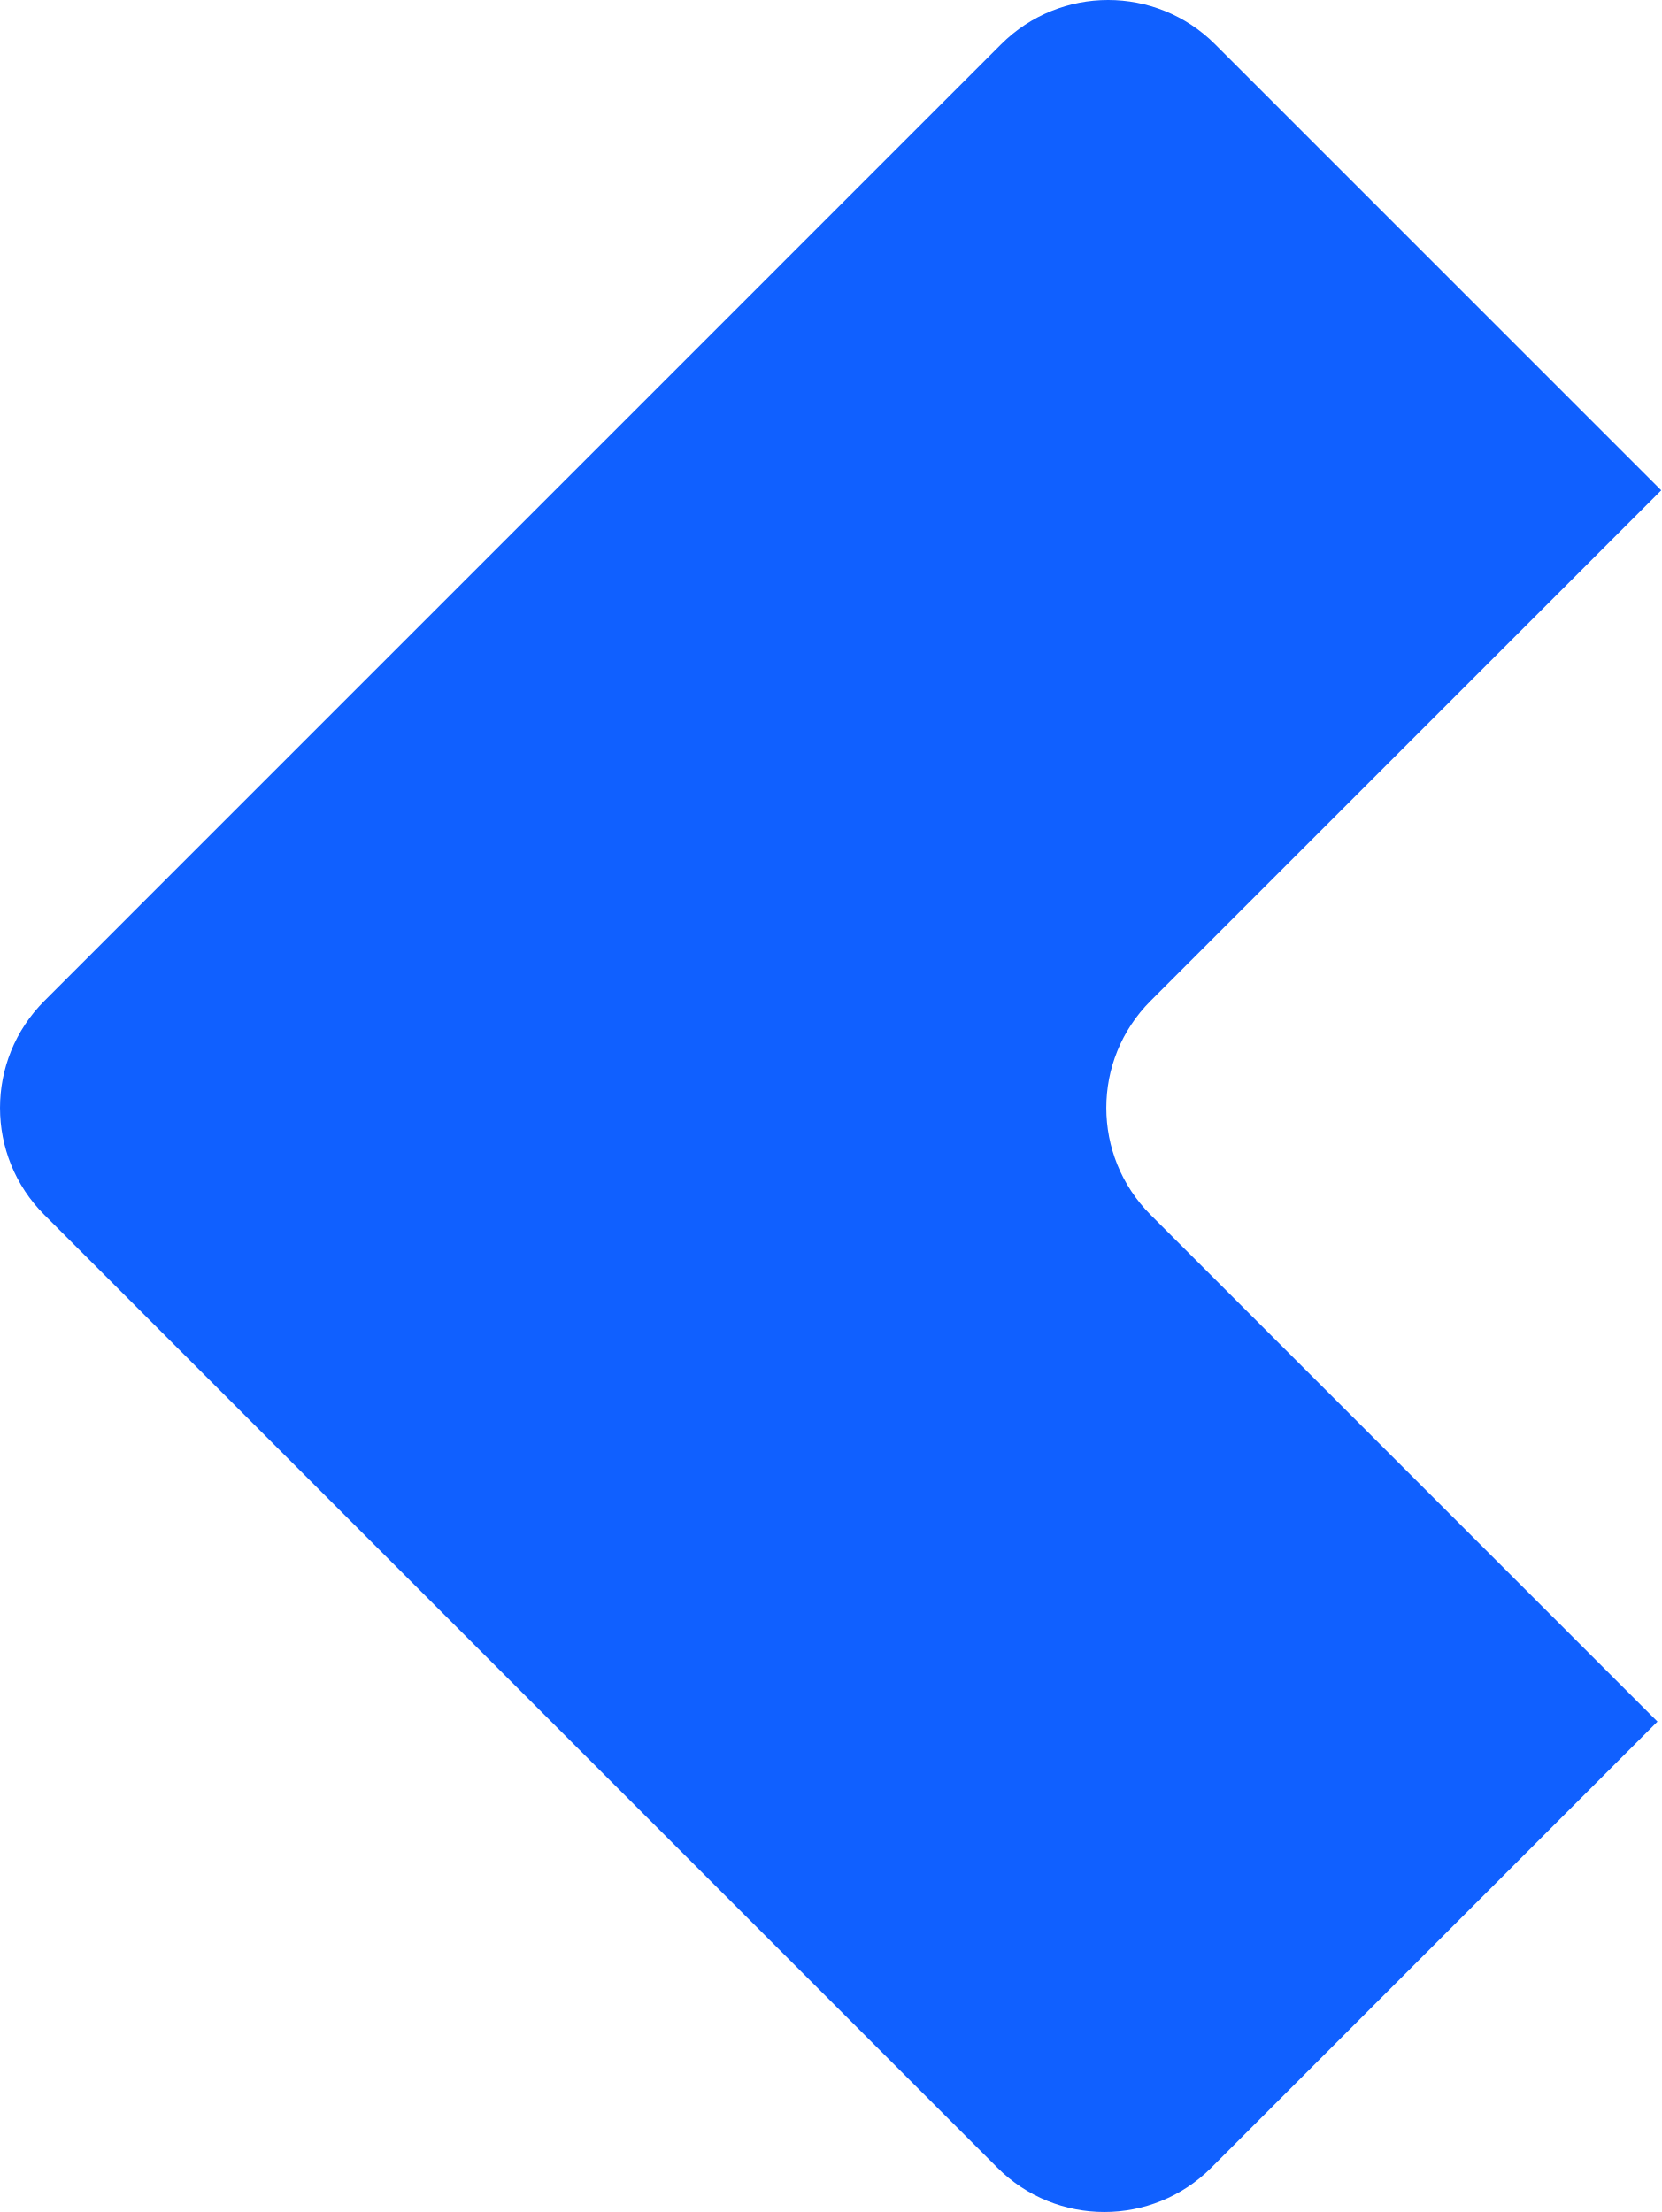
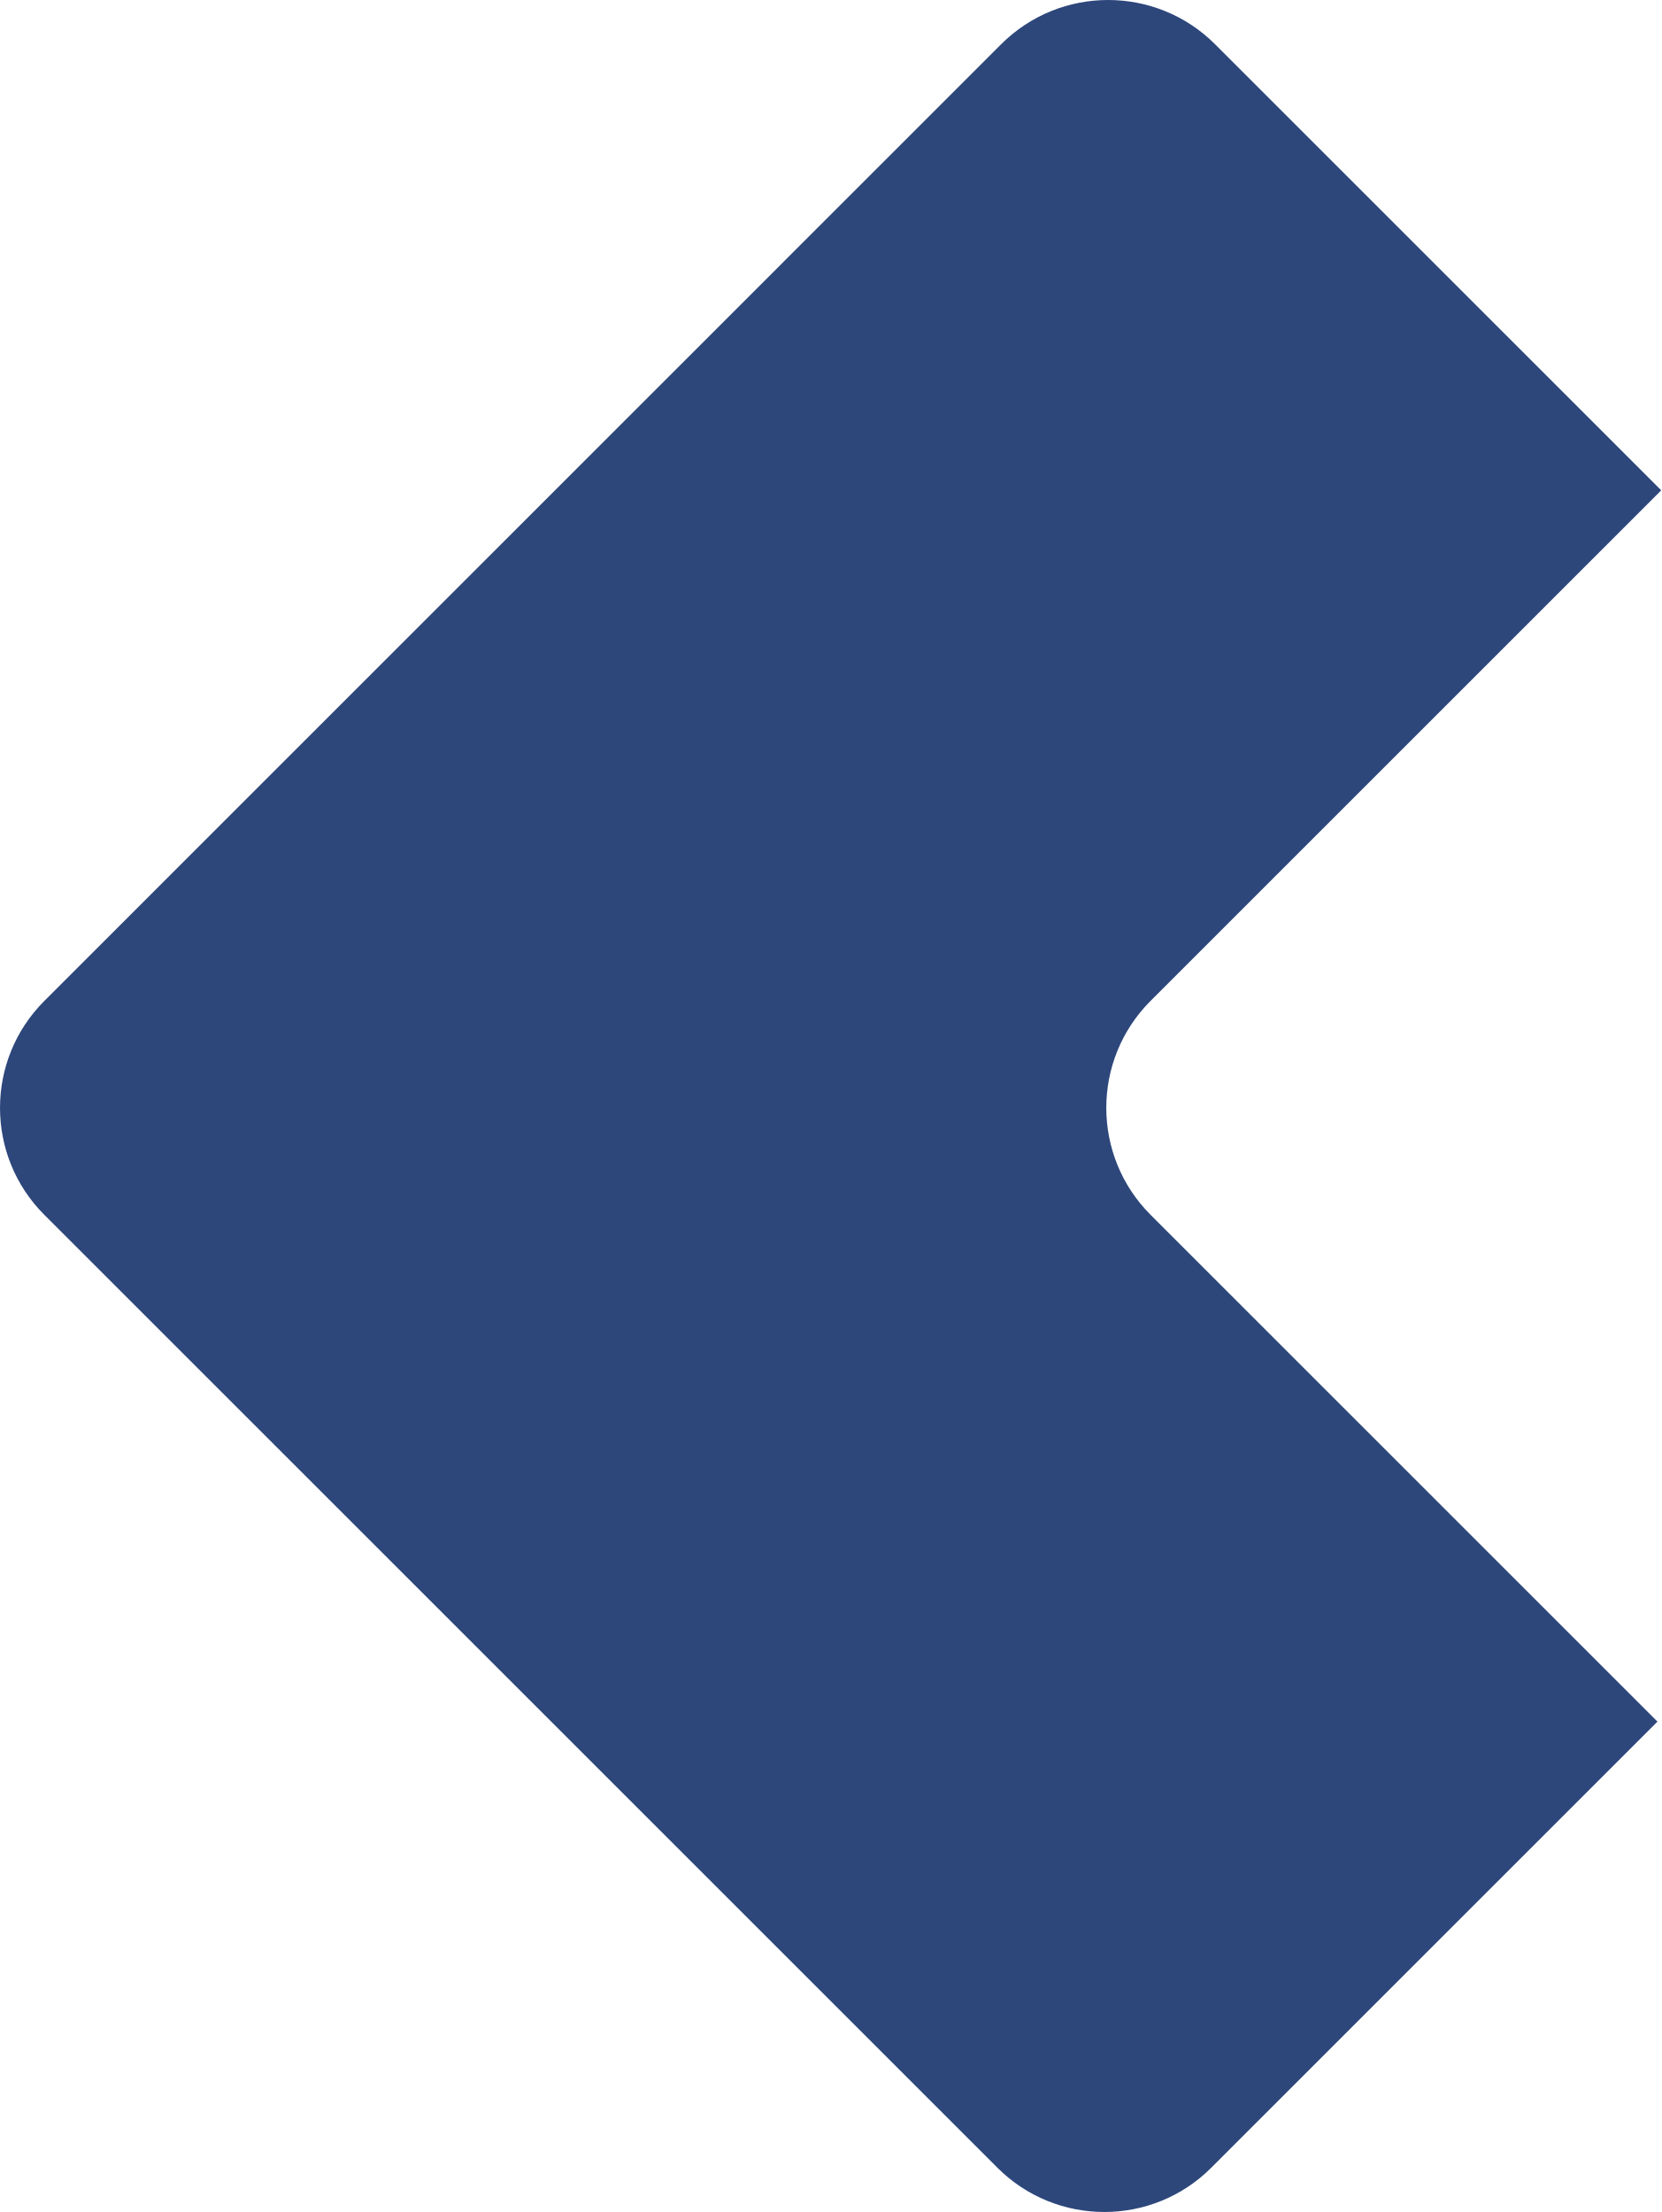
<svg xmlns="http://www.w3.org/2000/svg" width="74.204" height="98.826" viewBox="0 0 74.204 98.826">
-   <path fill="#1060ff" d="M146.837 161.345l22.812-22.812-19.928-19.928a6.763 6.763 0 0 0-9.559 0l-42.736 42.74a6.757 6.757 0 0 0 0 9.559l42.568 42.568a6.757 6.757 0 0 0 9.559 0l19.928-19.928-22.644-22.644a6.763 6.763 0 0 1 0-9.555z" transform="translate(-95.445 -116.627)" />
+   <path fill="#2d477b" d="M146.837 161.345l22.812-22.812-19.928-19.928a6.763 6.763 0 0 0-9.559 0l-42.736 42.74a6.757 6.757 0 0 0 0 9.559l42.568 42.568a6.757 6.757 0 0 0 9.559 0l19.928-19.928-22.644-22.644a6.763 6.763 0 0 1 0-9.555z" transform="translate(-95.445 -116.627)" />
</svg>
